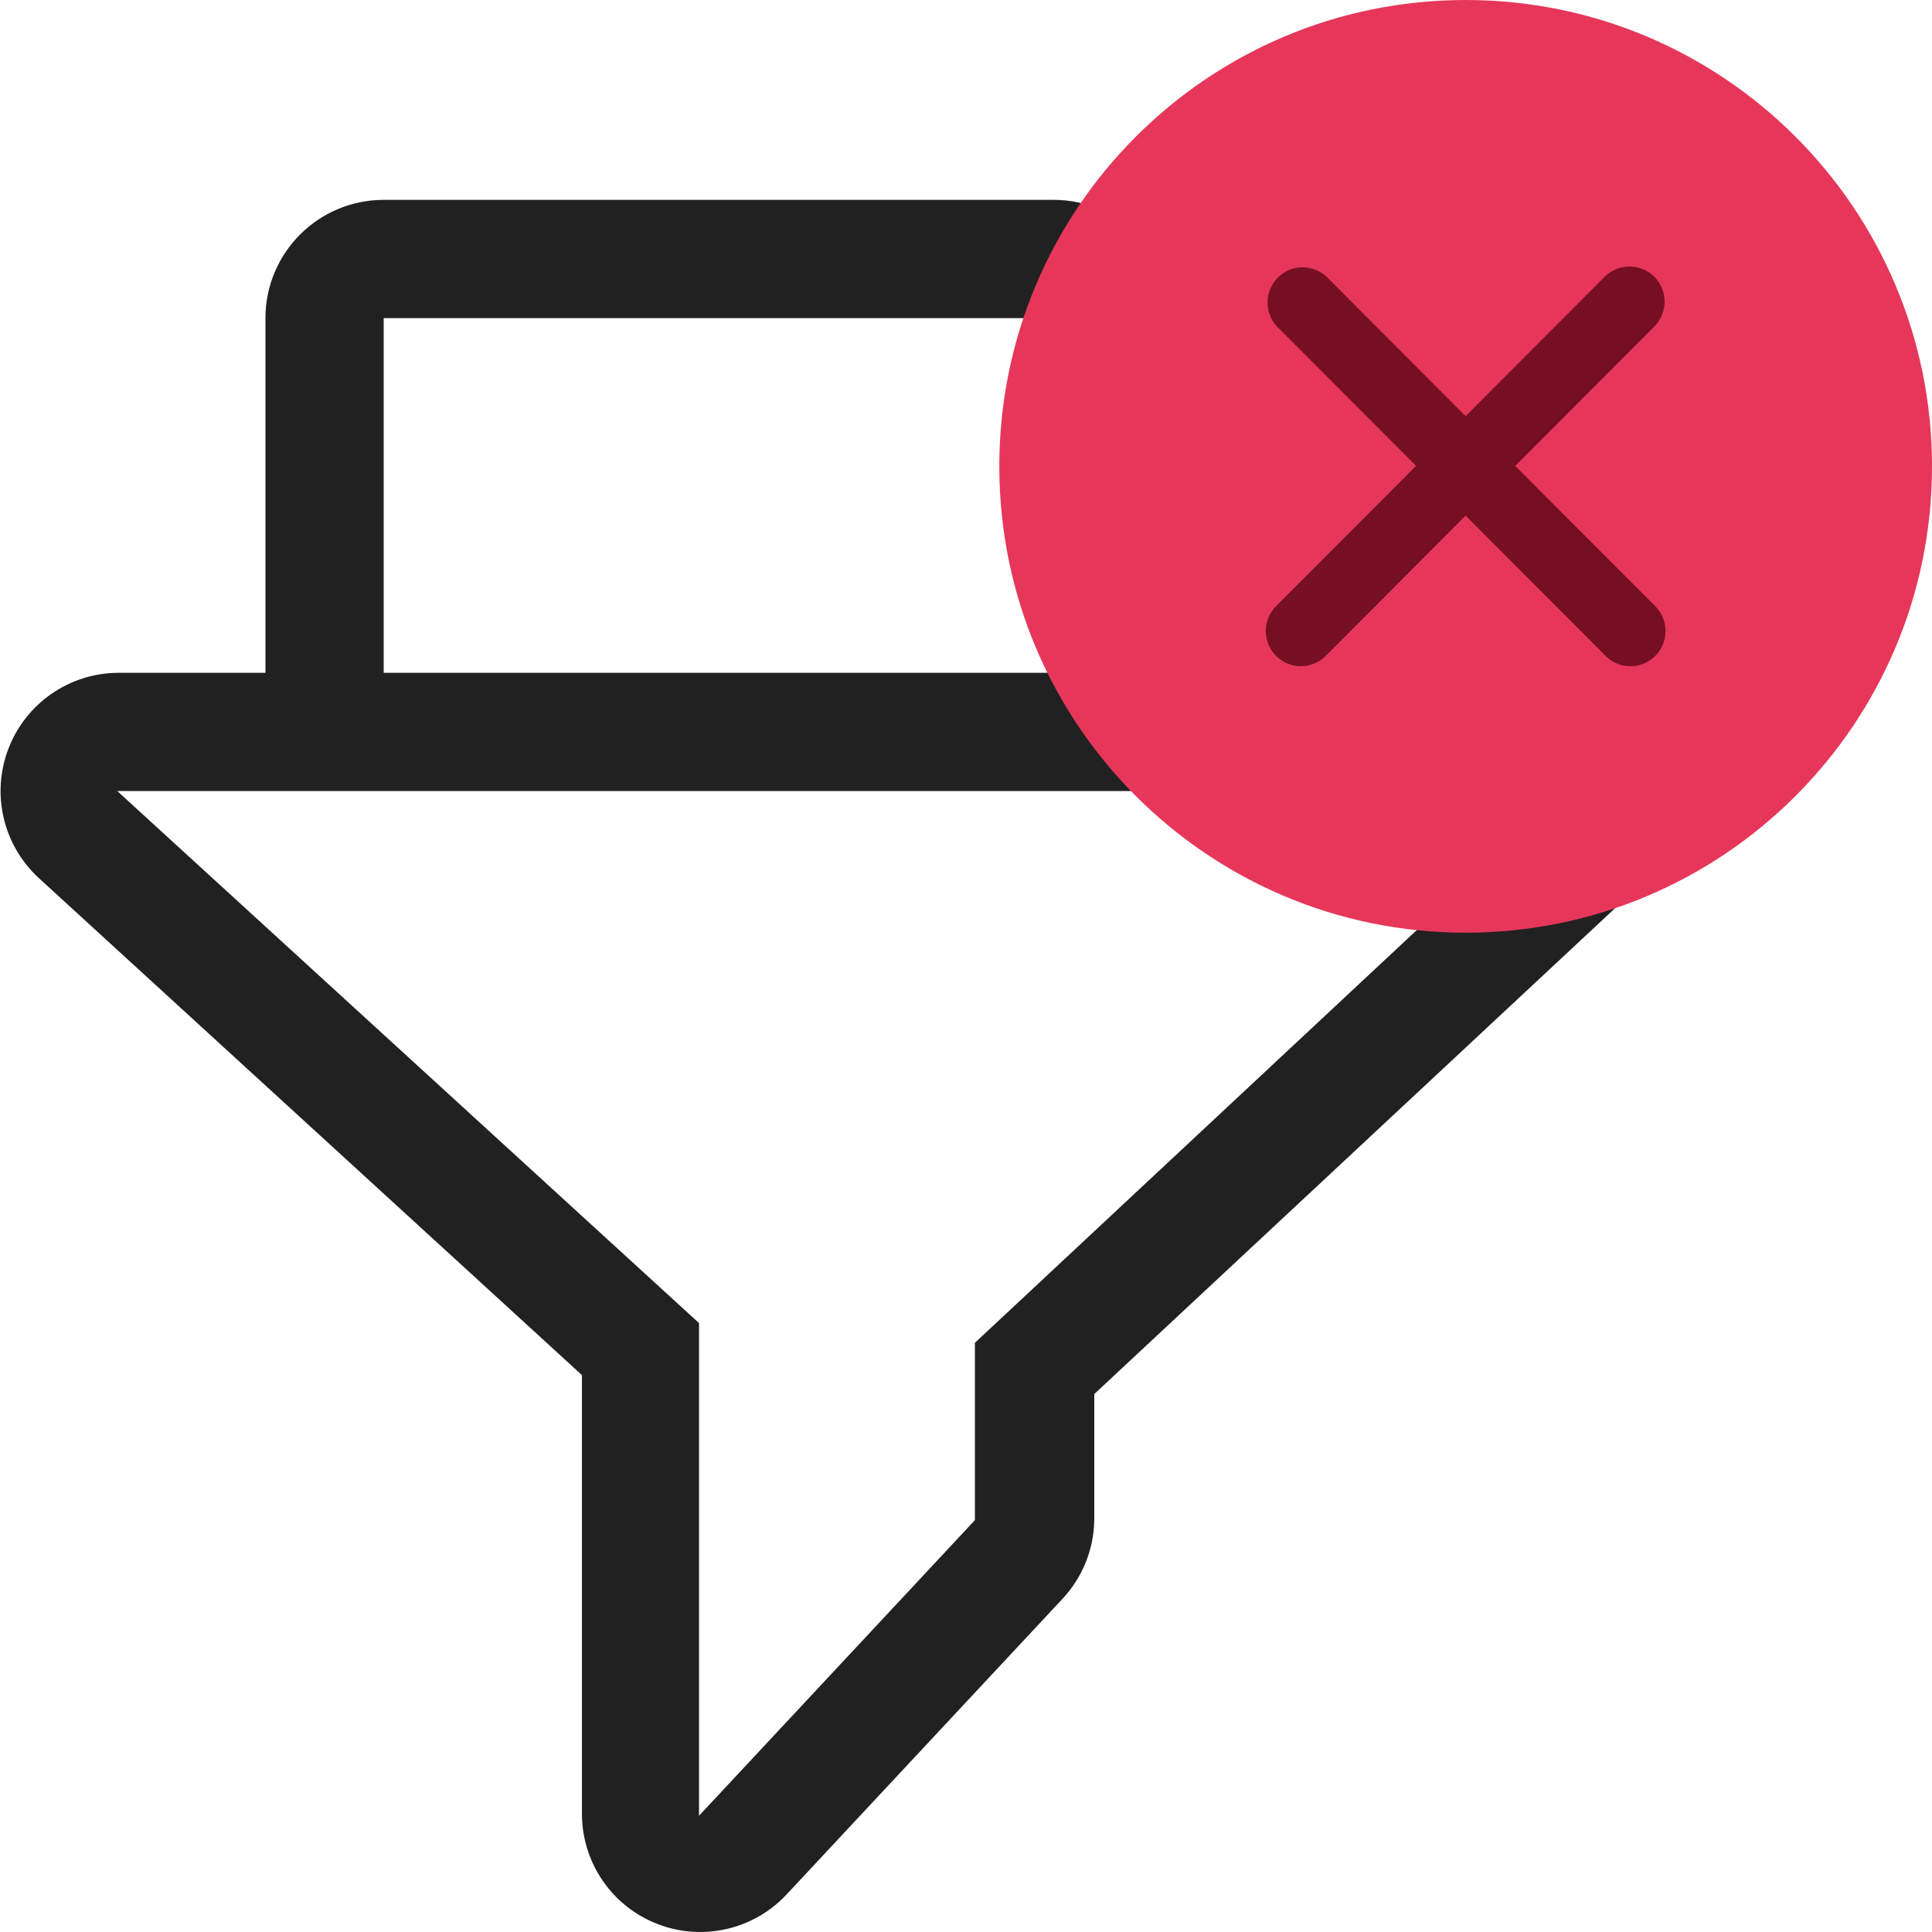
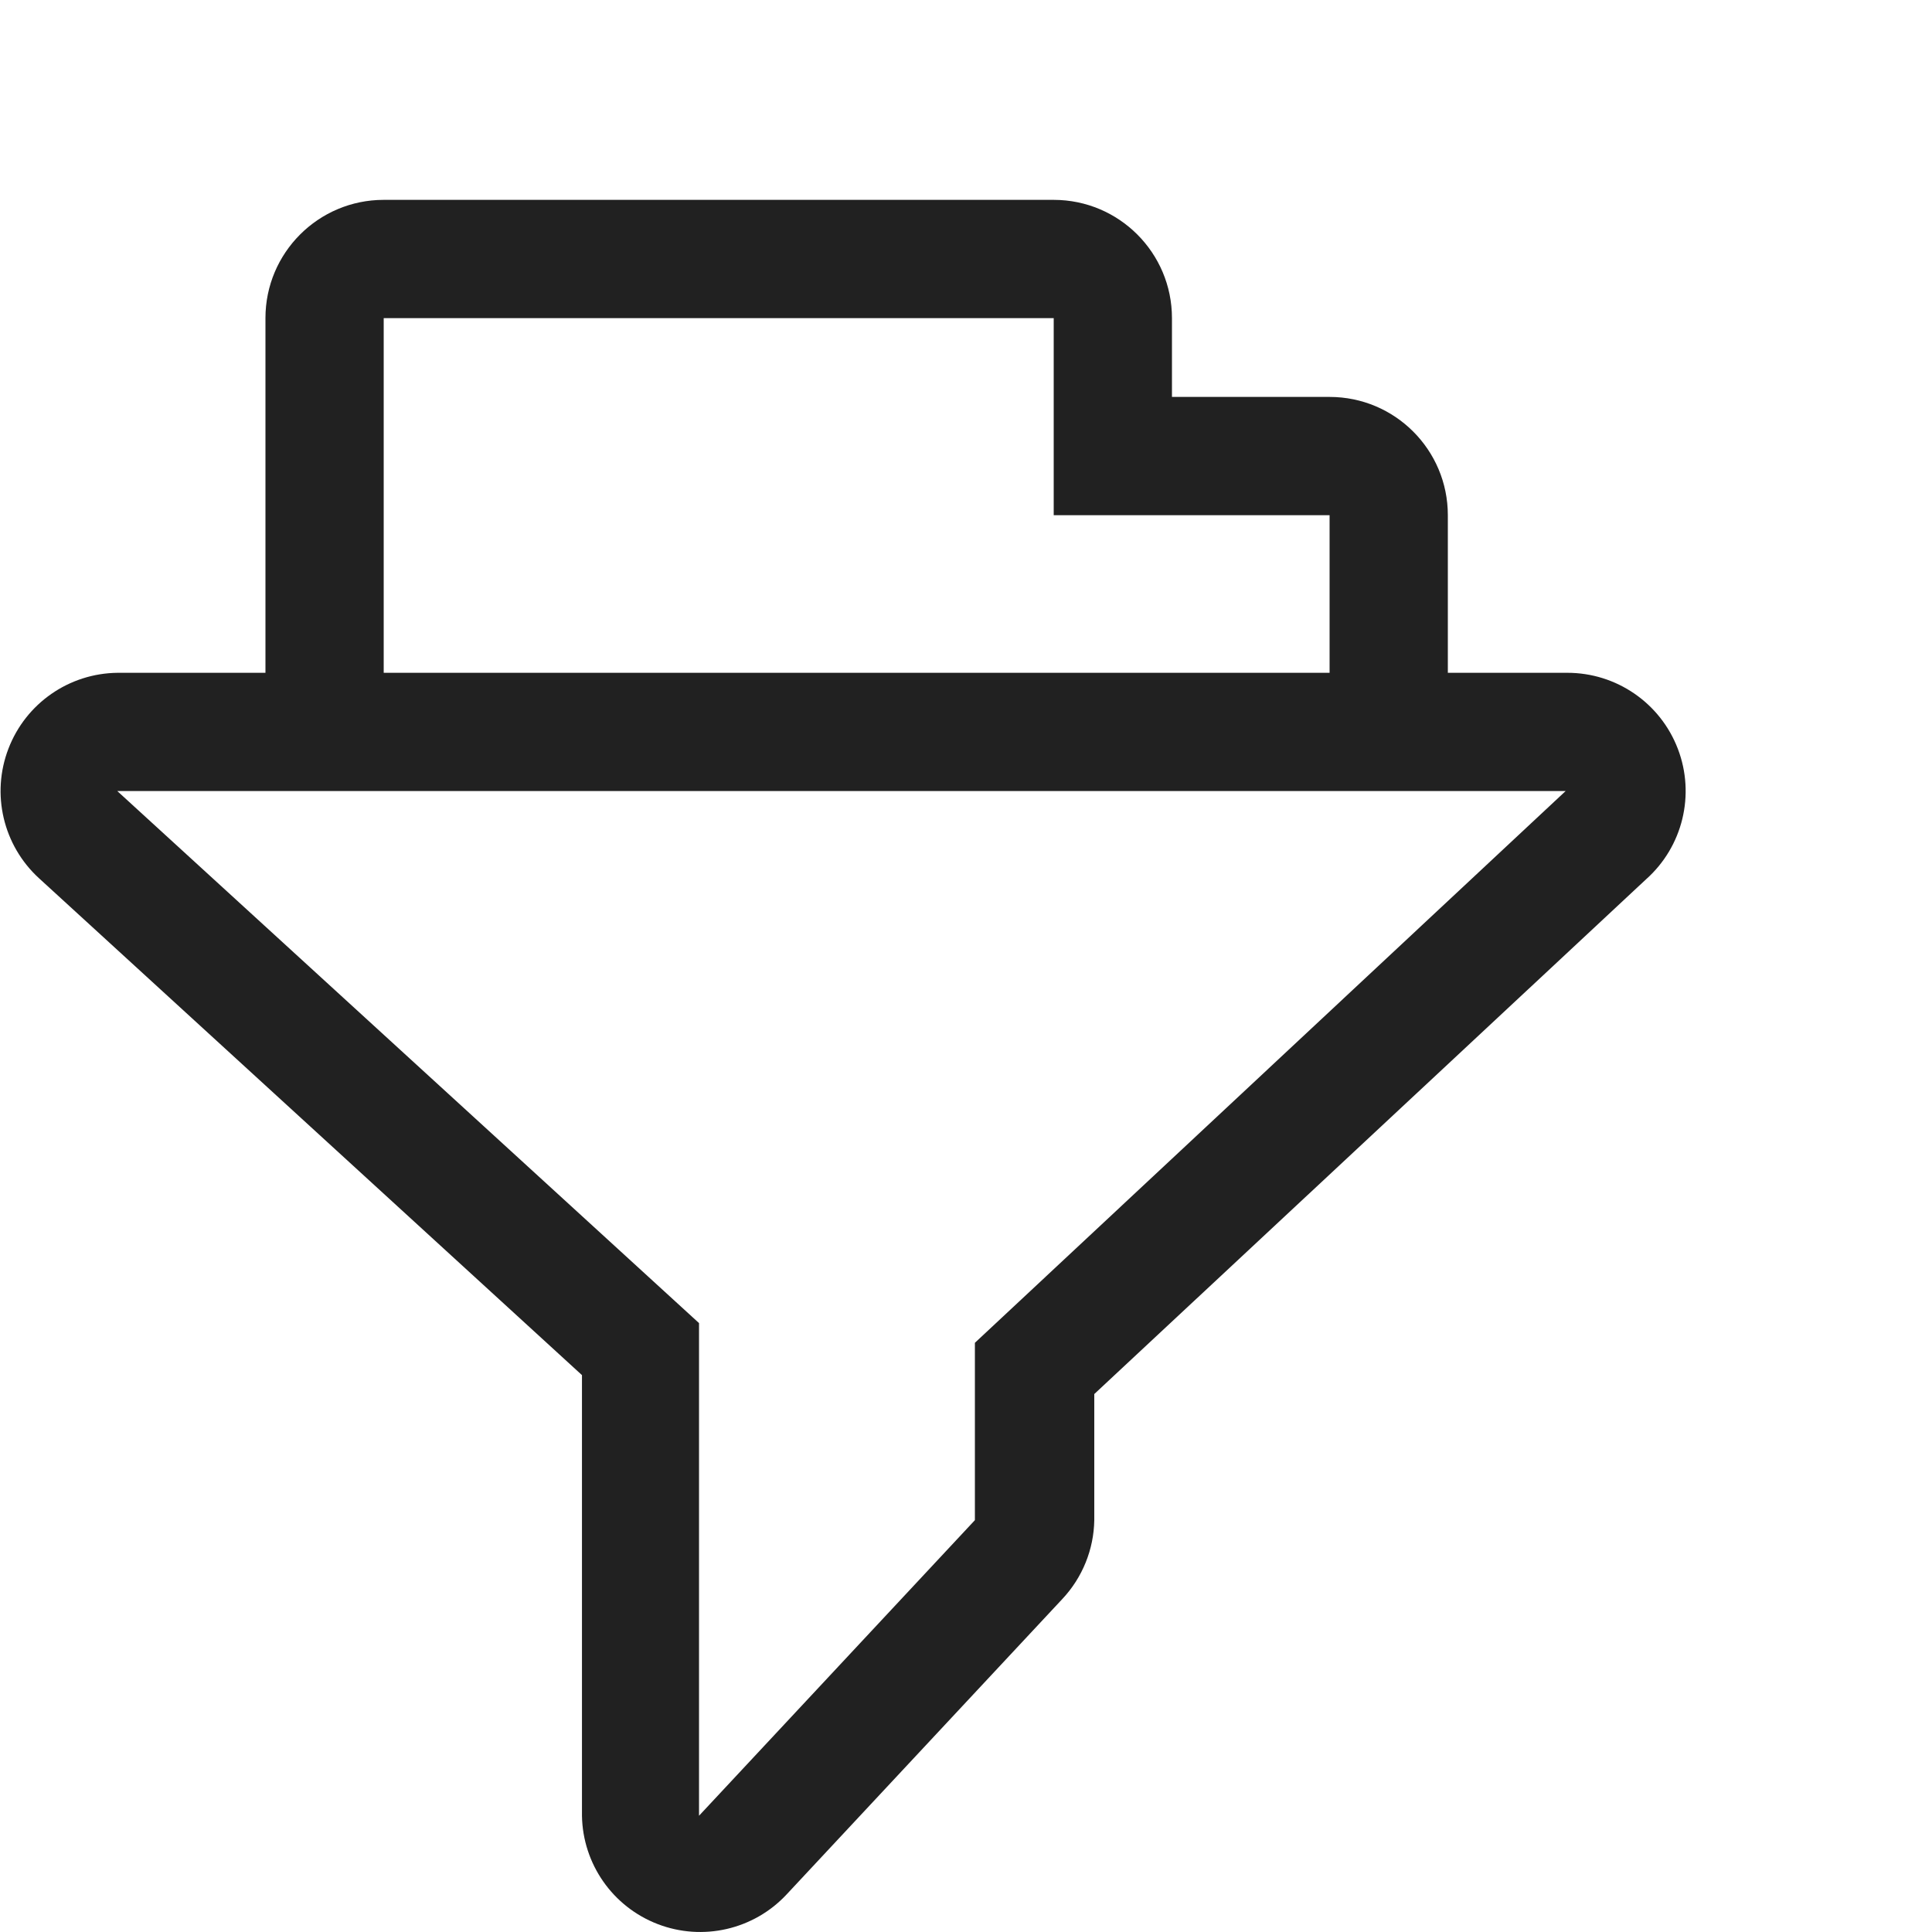
<svg xmlns="http://www.w3.org/2000/svg" width="29px" height="29px" viewBox="0 0 29 29" version="1.1">
-   <g id="swiped" stroke="none" stroke-width="1" fill="none" fill-rule="evenodd">
-     <g id="Artboard-Copy-30" transform="translate(-254, -19)">
-       <g id="Group-3" transform="translate(254.0085, 19)">
-         <g id="Filter" transform="translate(0, 3)" fill="#212121">
+   <g id="Page-1" stroke="none" stroke-width="1" fill="none" fill-rule="evenodd">
+     <g id="Artboard-Copy-35" transform="translate(-259, -19)">
+       <g id="Group-12" transform="translate(259.0085, 19)">
+         <g id="Filter-Copy" transform="translate(0, 3)" fill="#212121">
          <path d="M23.498,7.099 L21.724,7.099 L21.724,4.733 C21.724,3.752 20.929,2.958 19.949,2.958 L17.583,2.958 L17.583,1.775 C17.583,0.795 16.788,0 15.808,0 L5.751,0 C4.771,0 3.976,0.795 3.976,1.775 L3.976,7.099 L1.758,7.099 C1.029,7.106 0.379,7.557 0.118,8.238 C-0.143,8.918 0.038,9.688 0.575,10.181 L8.727,17.641 L8.727,24.255 C8.739,24.978 9.188,25.621 9.863,25.881 C10.538,26.141 11.303,25.966 11.797,25.438 L15.938,21.001 C16.239,20.68 16.41,20.258 16.417,19.818 L16.417,17.925 L24.699,10.199 C25.25,9.709 25.44,8.929 25.177,8.241 C24.914,7.552 24.253,7.098 23.516,7.099 L23.498,7.099 Z M5.751,1.775 L15.808,1.775 L15.808,4.733 L19.949,4.733 L19.949,7.099 L5.751,7.099 L5.751,1.775 Z M14.625,17.156 L14.625,19.818 L10.484,24.255 L10.484,16.86 L1.752,8.874 L23.492,8.874 L14.625,17.156 Z" id="Shape" />
        </g>
-         <g id="cross-copy" transform="translate(14.9915, 0)">
-           <circle id="Oval" fill="#E6375A" cx="7" cy="7" r="7" />
-           <path d="M9.832,4.154 C9.626,3.949 9.293,3.949 9.087,4.154 L7,6.247 L4.913,4.154 C4.705,3.961 4.381,3.966 4.181,4.167 C3.98,4.369 3.974,4.693 4.168,4.901 L6.255,6.993 L4.168,9.085 C4.027,9.217 3.969,9.415 4.016,9.602 C4.064,9.79 4.21,9.936 4.397,9.984 C4.583,10.031 4.781,9.973 4.913,9.832 L7,7.74 L9.087,9.832 C9.219,9.973 9.417,10.031 9.603,9.984 C9.79,9.936 9.936,9.79 9.984,9.602 C10.031,9.415 9.973,9.217 9.832,9.085 L7.745,6.993 L9.832,4.901 C10.038,4.695 10.038,4.361 9.832,4.154 L9.832,4.154 Z" id="Shape" fill="#760F23" />
+         <g id="Group-9-Copy" transform="translate(14.9915, 0)">
+           <circle id="Oval" cx="7" cy="7" r="7" />
+           <g id="Group-10" opacity="0" transform="translate(3.25, 6.5)" stroke="#760F23" stroke-linecap="round" stroke-width="1.3">
+             <line x1="3.75" y1="-3.25" x2="3.75" y2="4.25" id="Line-Copy" transform="translate(3.75, 0.5) rotate(-90) translate(-3.75, -0.5) " />
+           </g>
        </g>
      </g>
    </g>
  </g>
</svg>
